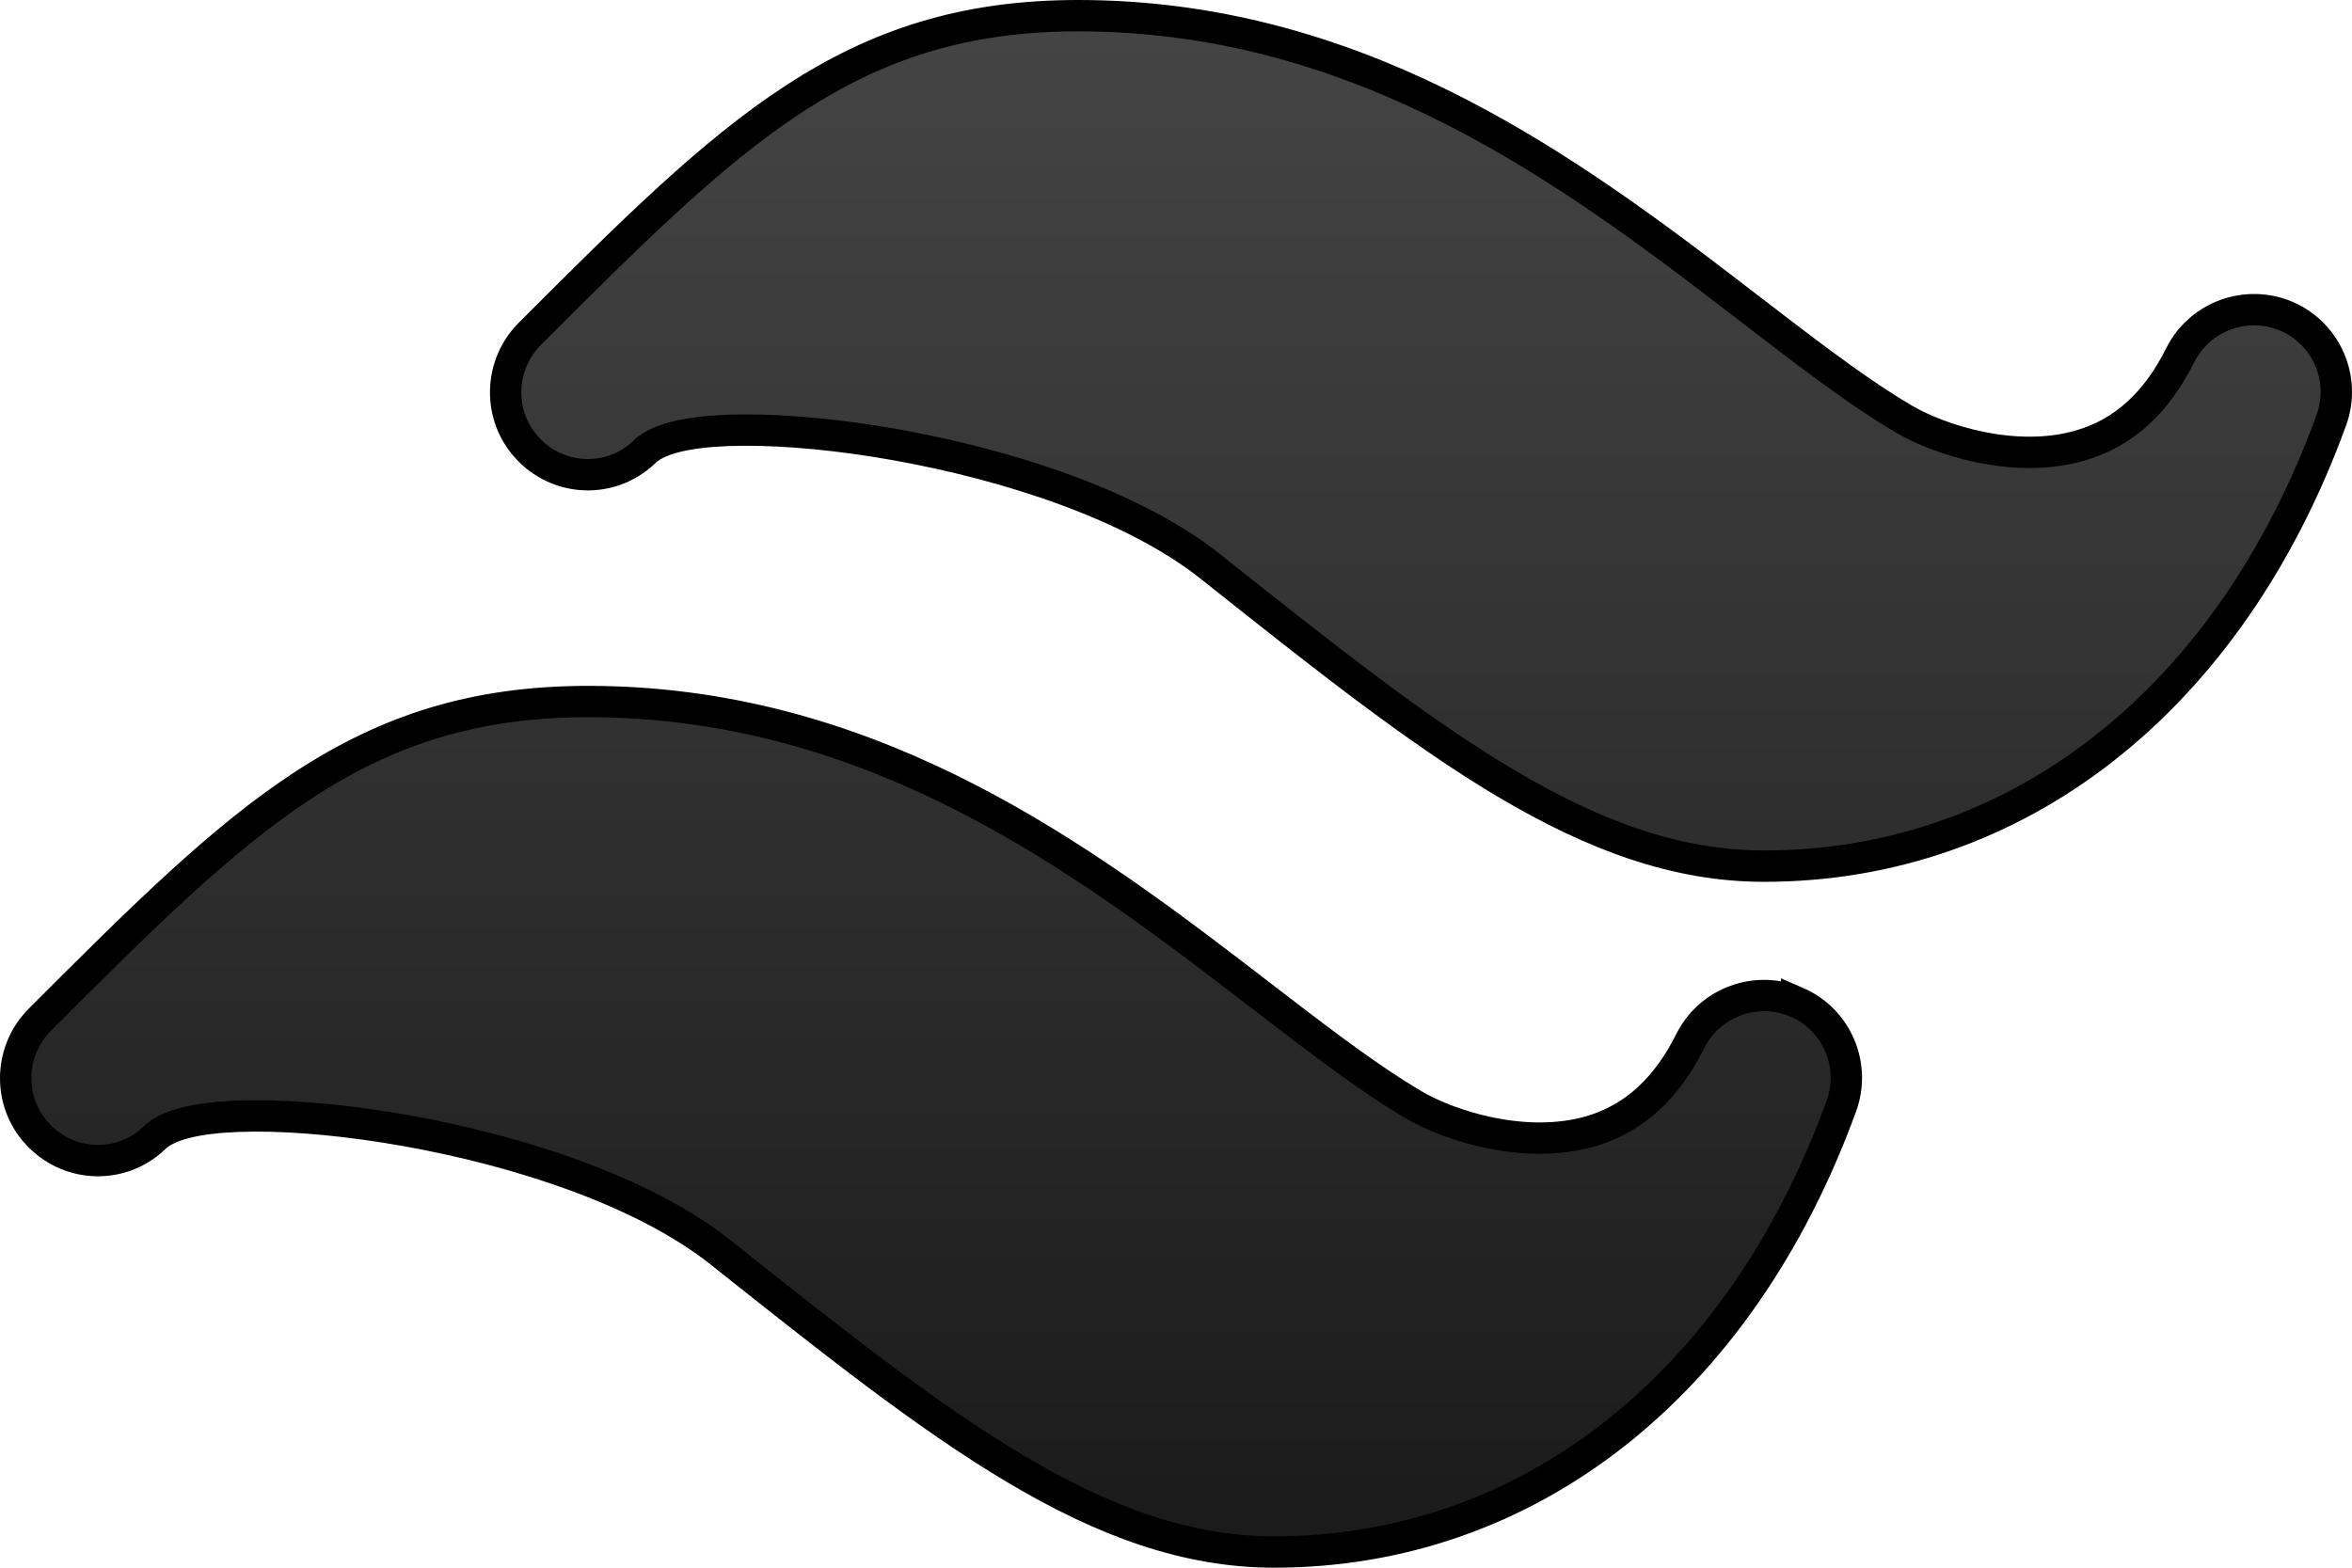
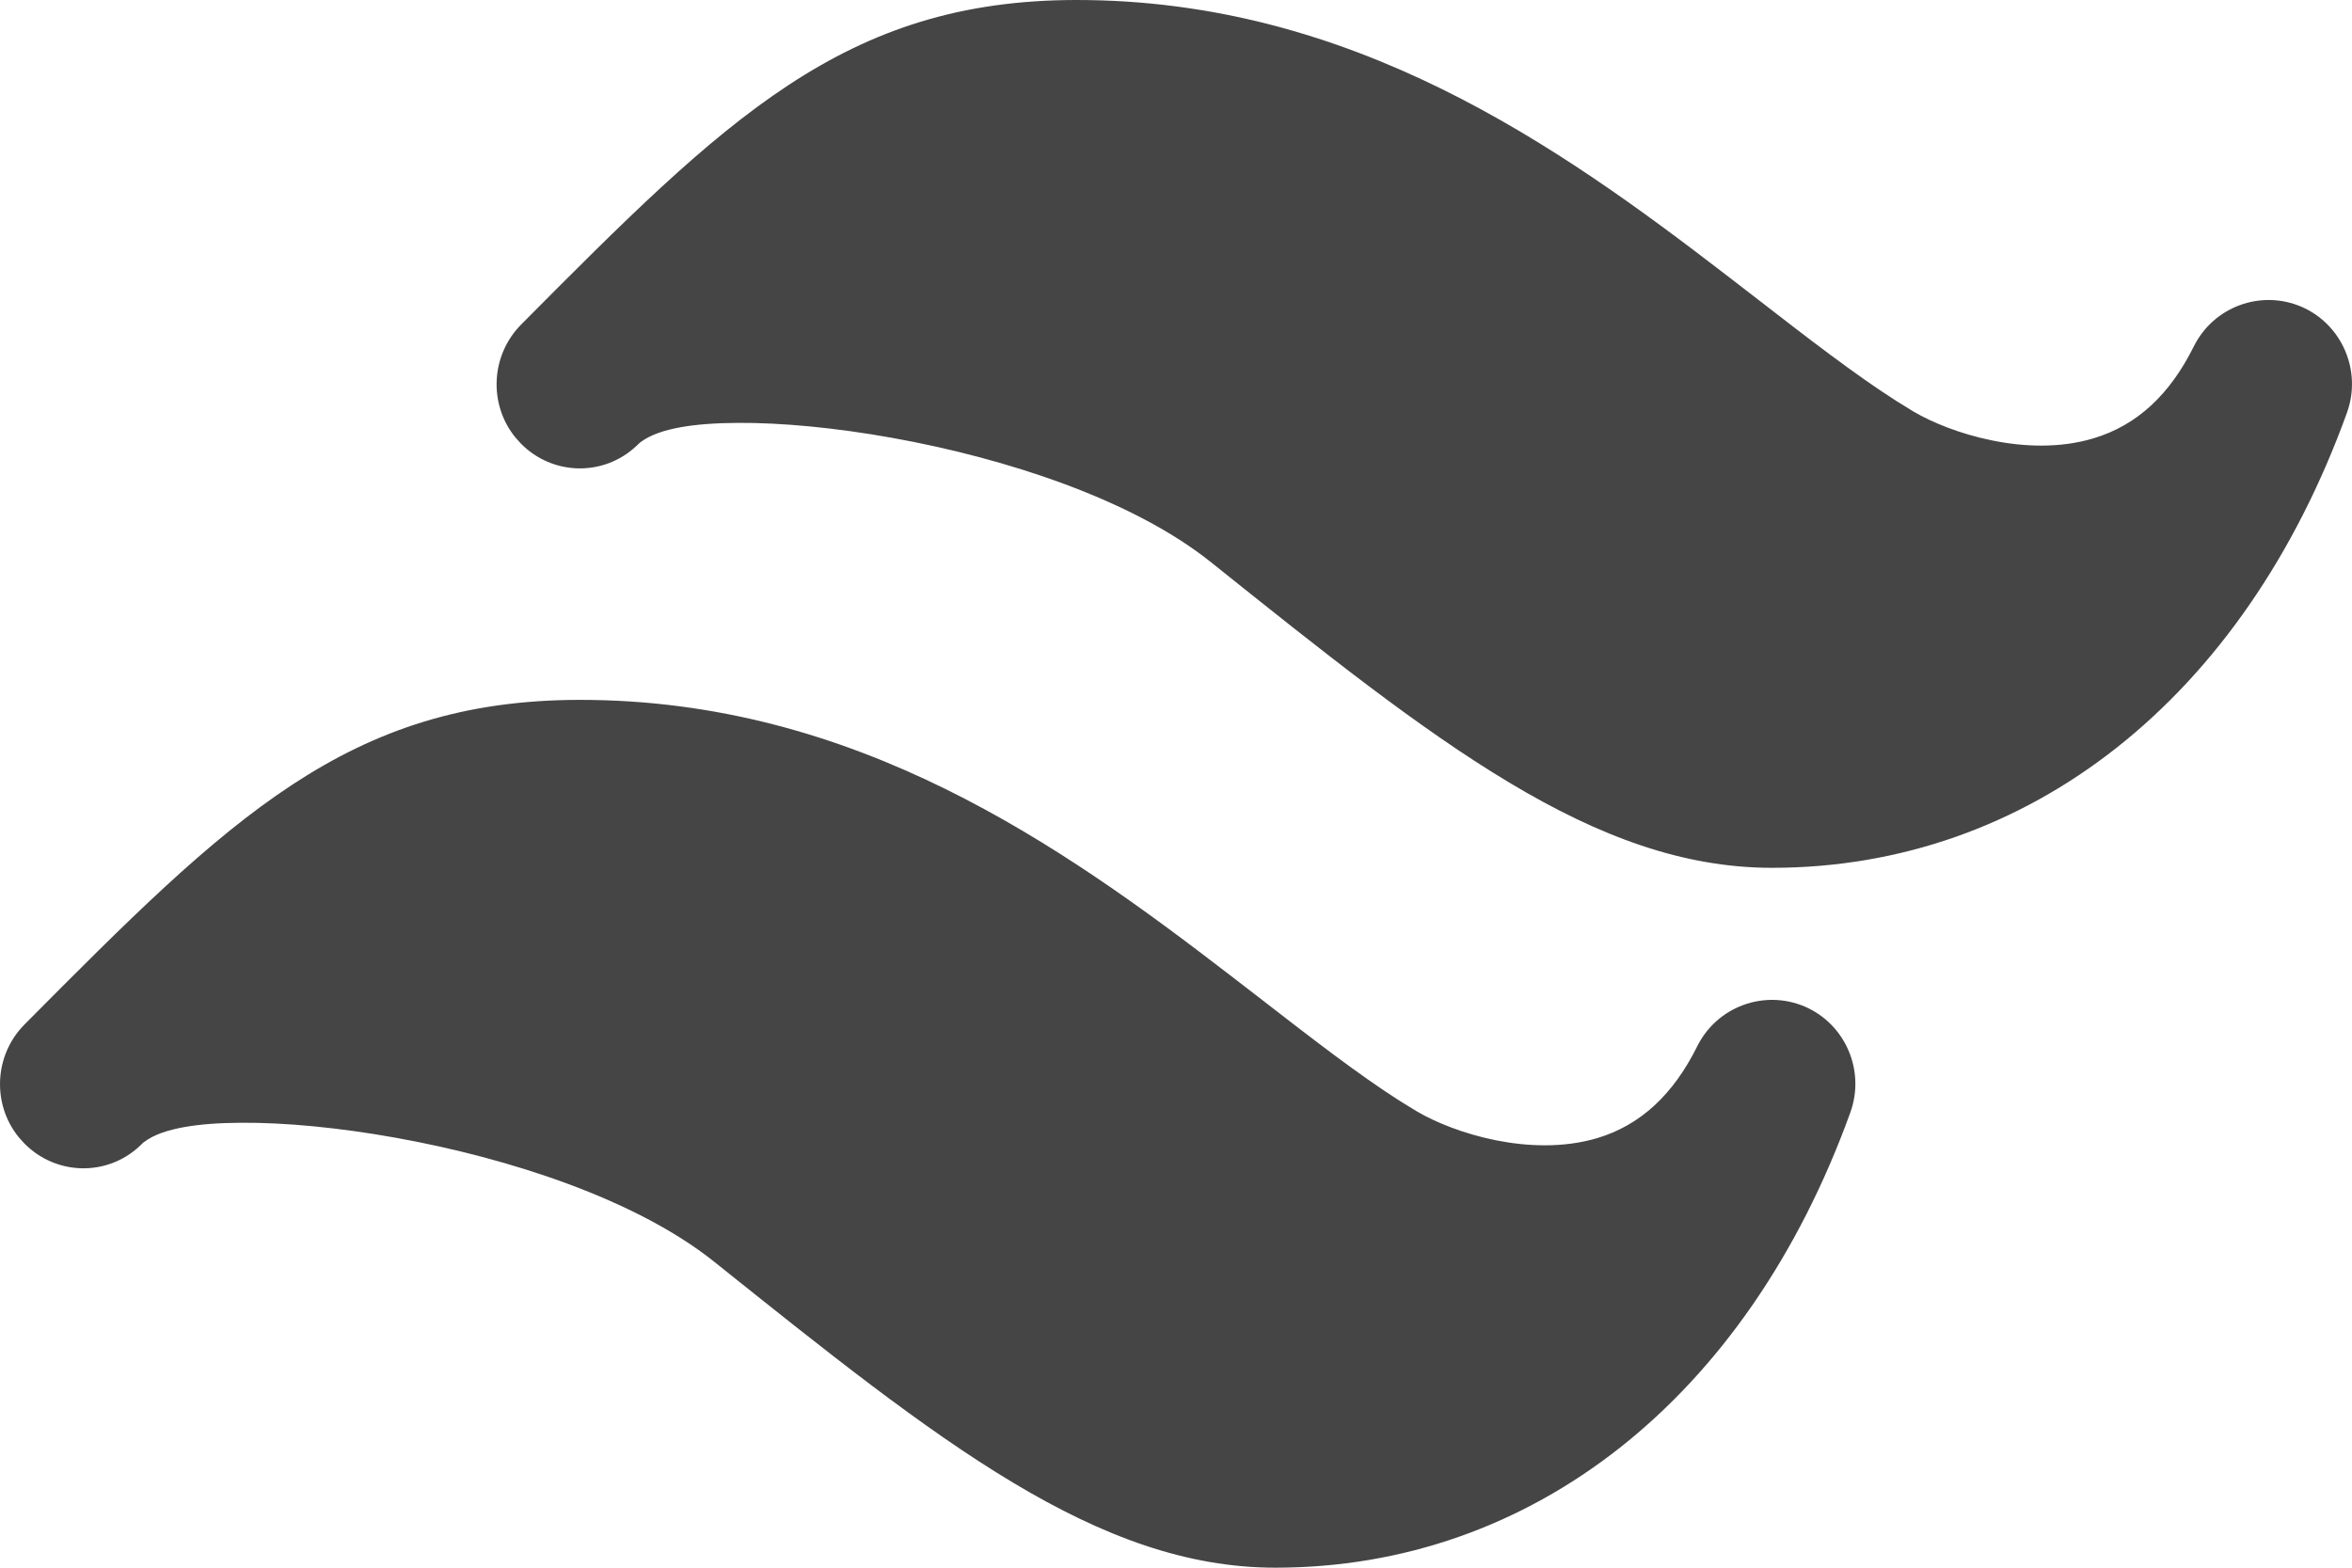
- <svg xmlns="http://www.w3.org/2000/svg" width="75" height="50" viewBox="0 0 75 50" fill="none">
-   <path d="M18.754 22.375C27.415 22.375 33.876 26.911 39.205 30.983L40.257 31.79C41.761 32.946 43.221 34.07 44.528 34.9L45.079 35.237C45.665 35.582 46.557 35.939 47.551 36.139C48.544 36.338 49.681 36.388 50.739 36.076C52.124 35.669 53.155 34.695 53.901 33.202C54.523 31.959 56.006 31.419 57.29 31.964V31.963C58.567 32.515 59.192 33.967 58.718 35.273C55.459 44.233 48.683 49.5 40.627 49.5C37.847 49.5 35.211 48.532 32.372 46.843C29.526 45.149 26.517 42.758 22.98 39.946C20.509 37.981 16.505 36.695 12.951 36.062C11.165 35.743 9.465 35.585 8.093 35.592C7.407 35.595 6.792 35.64 6.283 35.731C5.791 35.82 5.335 35.962 5.021 36.204L5.006 36.216L4.992 36.228C4.971 36.248 4.95 36.267 4.936 36.281C4.919 36.297 4.908 36.307 4.898 36.315L4.893 36.321C3.867 37.276 2.265 37.245 1.267 36.241L1.265 36.24L1.085 36.041C0.246 35.012 0.31 33.484 1.274 32.52C7.711 26.079 11.447 22.375 18.754 22.375ZM34.378 0.5C43.039 0.5 49.5 5.036 54.829 9.108L55.88 9.915C57.384 11.071 58.845 12.195 60.152 13.025L60.703 13.362C61.289 13.706 62.18 14.066 63.174 14.267C64.167 14.467 65.304 14.517 66.364 14.2C67.748 13.793 68.778 12.819 69.524 11.327C70.146 10.085 71.629 9.543 72.913 10.088C74.19 10.64 74.816 12.091 74.342 13.398C71.083 22.358 64.307 27.625 56.251 27.625C53.471 27.625 50.834 26.657 47.995 24.968C45.148 23.274 42.138 20.883 38.601 18.071C36.128 16.106 32.125 14.82 28.572 14.187C26.786 13.868 25.086 13.71 23.714 13.717C23.029 13.72 22.413 13.765 21.904 13.856C21.412 13.945 20.955 14.087 20.642 14.329L20.627 14.341L20.613 14.354C20.592 14.373 20.57 14.392 20.556 14.406C20.54 14.422 20.529 14.432 20.52 14.44L20.514 14.446C19.487 15.4 17.888 15.37 16.89 14.366L16.889 14.365L16.709 14.166C15.87 13.137 15.934 11.609 16.898 10.645C23.335 4.205 27.071 0.5 34.378 0.5Z" fill="url(#paint0_linear_86_49)" stroke="black" />
-   <defs>
-     <linearGradient id="paint0_linear_86_49" x1="37.5" y1="0" x2="37.5" y2="50" gradientUnits="userSpaceOnUse">
-       <stop stop-color="#454545" />
-       <stop offset="1" stop-color="#1A1A1A" />
-     </linearGradient>
-   </defs>
+ <svg xmlns="http://www.w3.org/2000/svg" width="24" height="16" viewBox="0 0 24 16" fill="none">
+   <path d="M5.92 7.143C8.729 7.143 10.825 8.624 12.553 9.954L12.894 10.217C13.382 10.595 13.855 10.962 14.279 11.233L14.458 11.343C14.648 11.455 14.937 11.572 15.26 11.637C15.582 11.702 15.95 11.718 16.294 11.617C16.743 11.484 17.077 11.166 17.319 10.678C17.521 10.273 18.002 10.096 18.418 10.274C18.832 10.454 19.035 10.928 18.881 11.354C17.824 14.28 15.627 16 13.014 16C12.113 16 11.258 15.684 10.337 15.132C9.414 14.579 8.438 13.798 7.291 12.88C6.49 12.239 5.191 11.819 4.038 11.612C3.459 11.508 2.908 11.456 2.462 11.459C2.24 11.46 2.041 11.474 1.876 11.504C1.716 11.533 1.568 11.579 1.466 11.659L1.461 11.662L1.457 11.666C1.45 11.673 1.443 11.679 1.439 11.684C1.433 11.689 1.43 11.692 1.427 11.695L1.425 11.697C1.092 12.009 0.573 11.998 0.249 11.671L0.248 11.67L0.19 11.605C-0.082 11.269 -0.062 10.77 0.251 10.455C2.339 8.352 3.55 7.143 5.92 7.143ZM10.987 0C13.796 5.22449e-05 15.892 1.481 17.62 2.811L17.961 3.074C18.449 3.452 18.923 3.819 19.347 4.09L19.525 4.2C19.715 4.312 20.004 4.43 20.327 4.495C20.649 4.561 21.018 4.577 21.361 4.474C21.81 4.34 22.144 4.023 22.386 3.535C22.588 3.13 23.069 2.953 23.485 3.131C23.899 3.311 24.102 3.785 23.949 4.211C22.892 7.137 20.694 8.857 18.081 8.857C17.18 8.857 16.325 8.541 15.404 7.989C14.48 7.436 13.504 6.656 12.357 5.738C11.555 5.096 10.257 4.676 9.105 4.469C8.525 4.365 7.974 4.313 7.529 4.316C7.307 4.317 7.107 4.331 6.942 4.361C6.782 4.39 6.634 4.437 6.532 4.516L6.528 4.519L6.523 4.524C6.516 4.53 6.509 4.536 6.505 4.541C6.499 4.546 6.496 4.549 6.493 4.552L6.491 4.554C6.158 4.865 5.639 4.855 5.316 4.528L5.315 4.527L5.257 4.462C4.985 4.126 5.006 3.627 5.318 3.312C7.406 1.21 8.617 0 10.987 0Z" fill="#454545" />
</svg>
